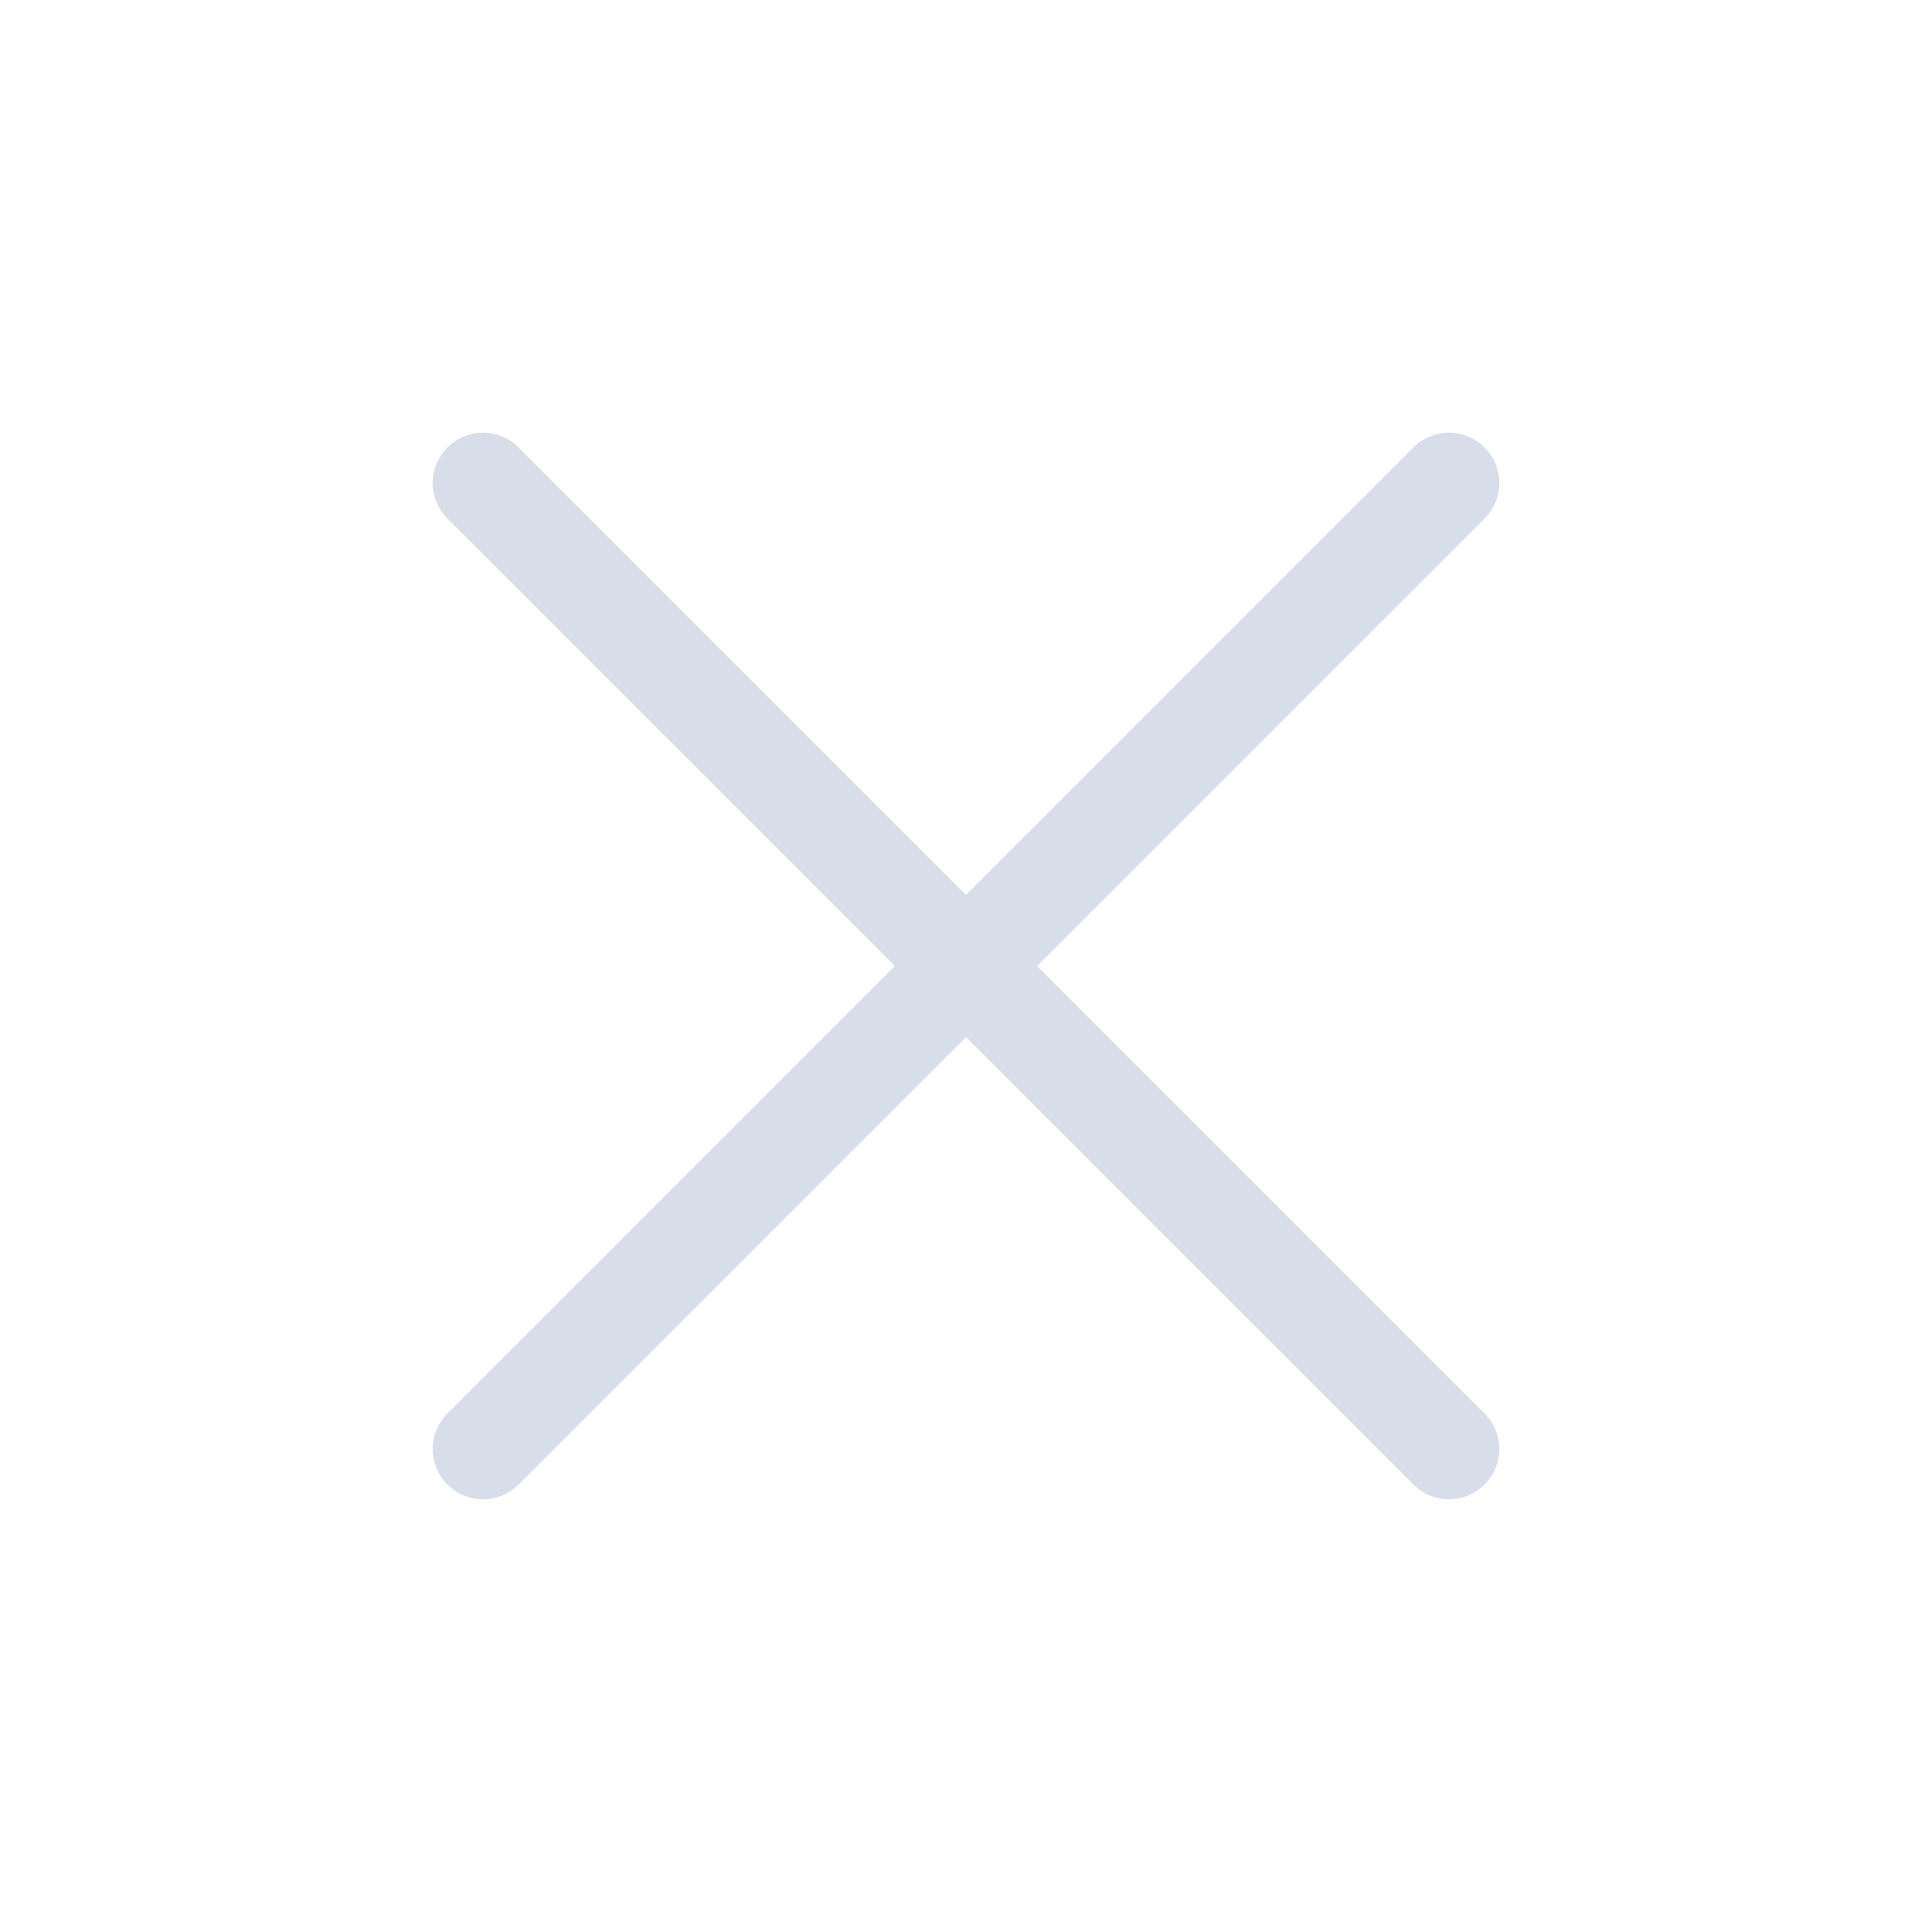
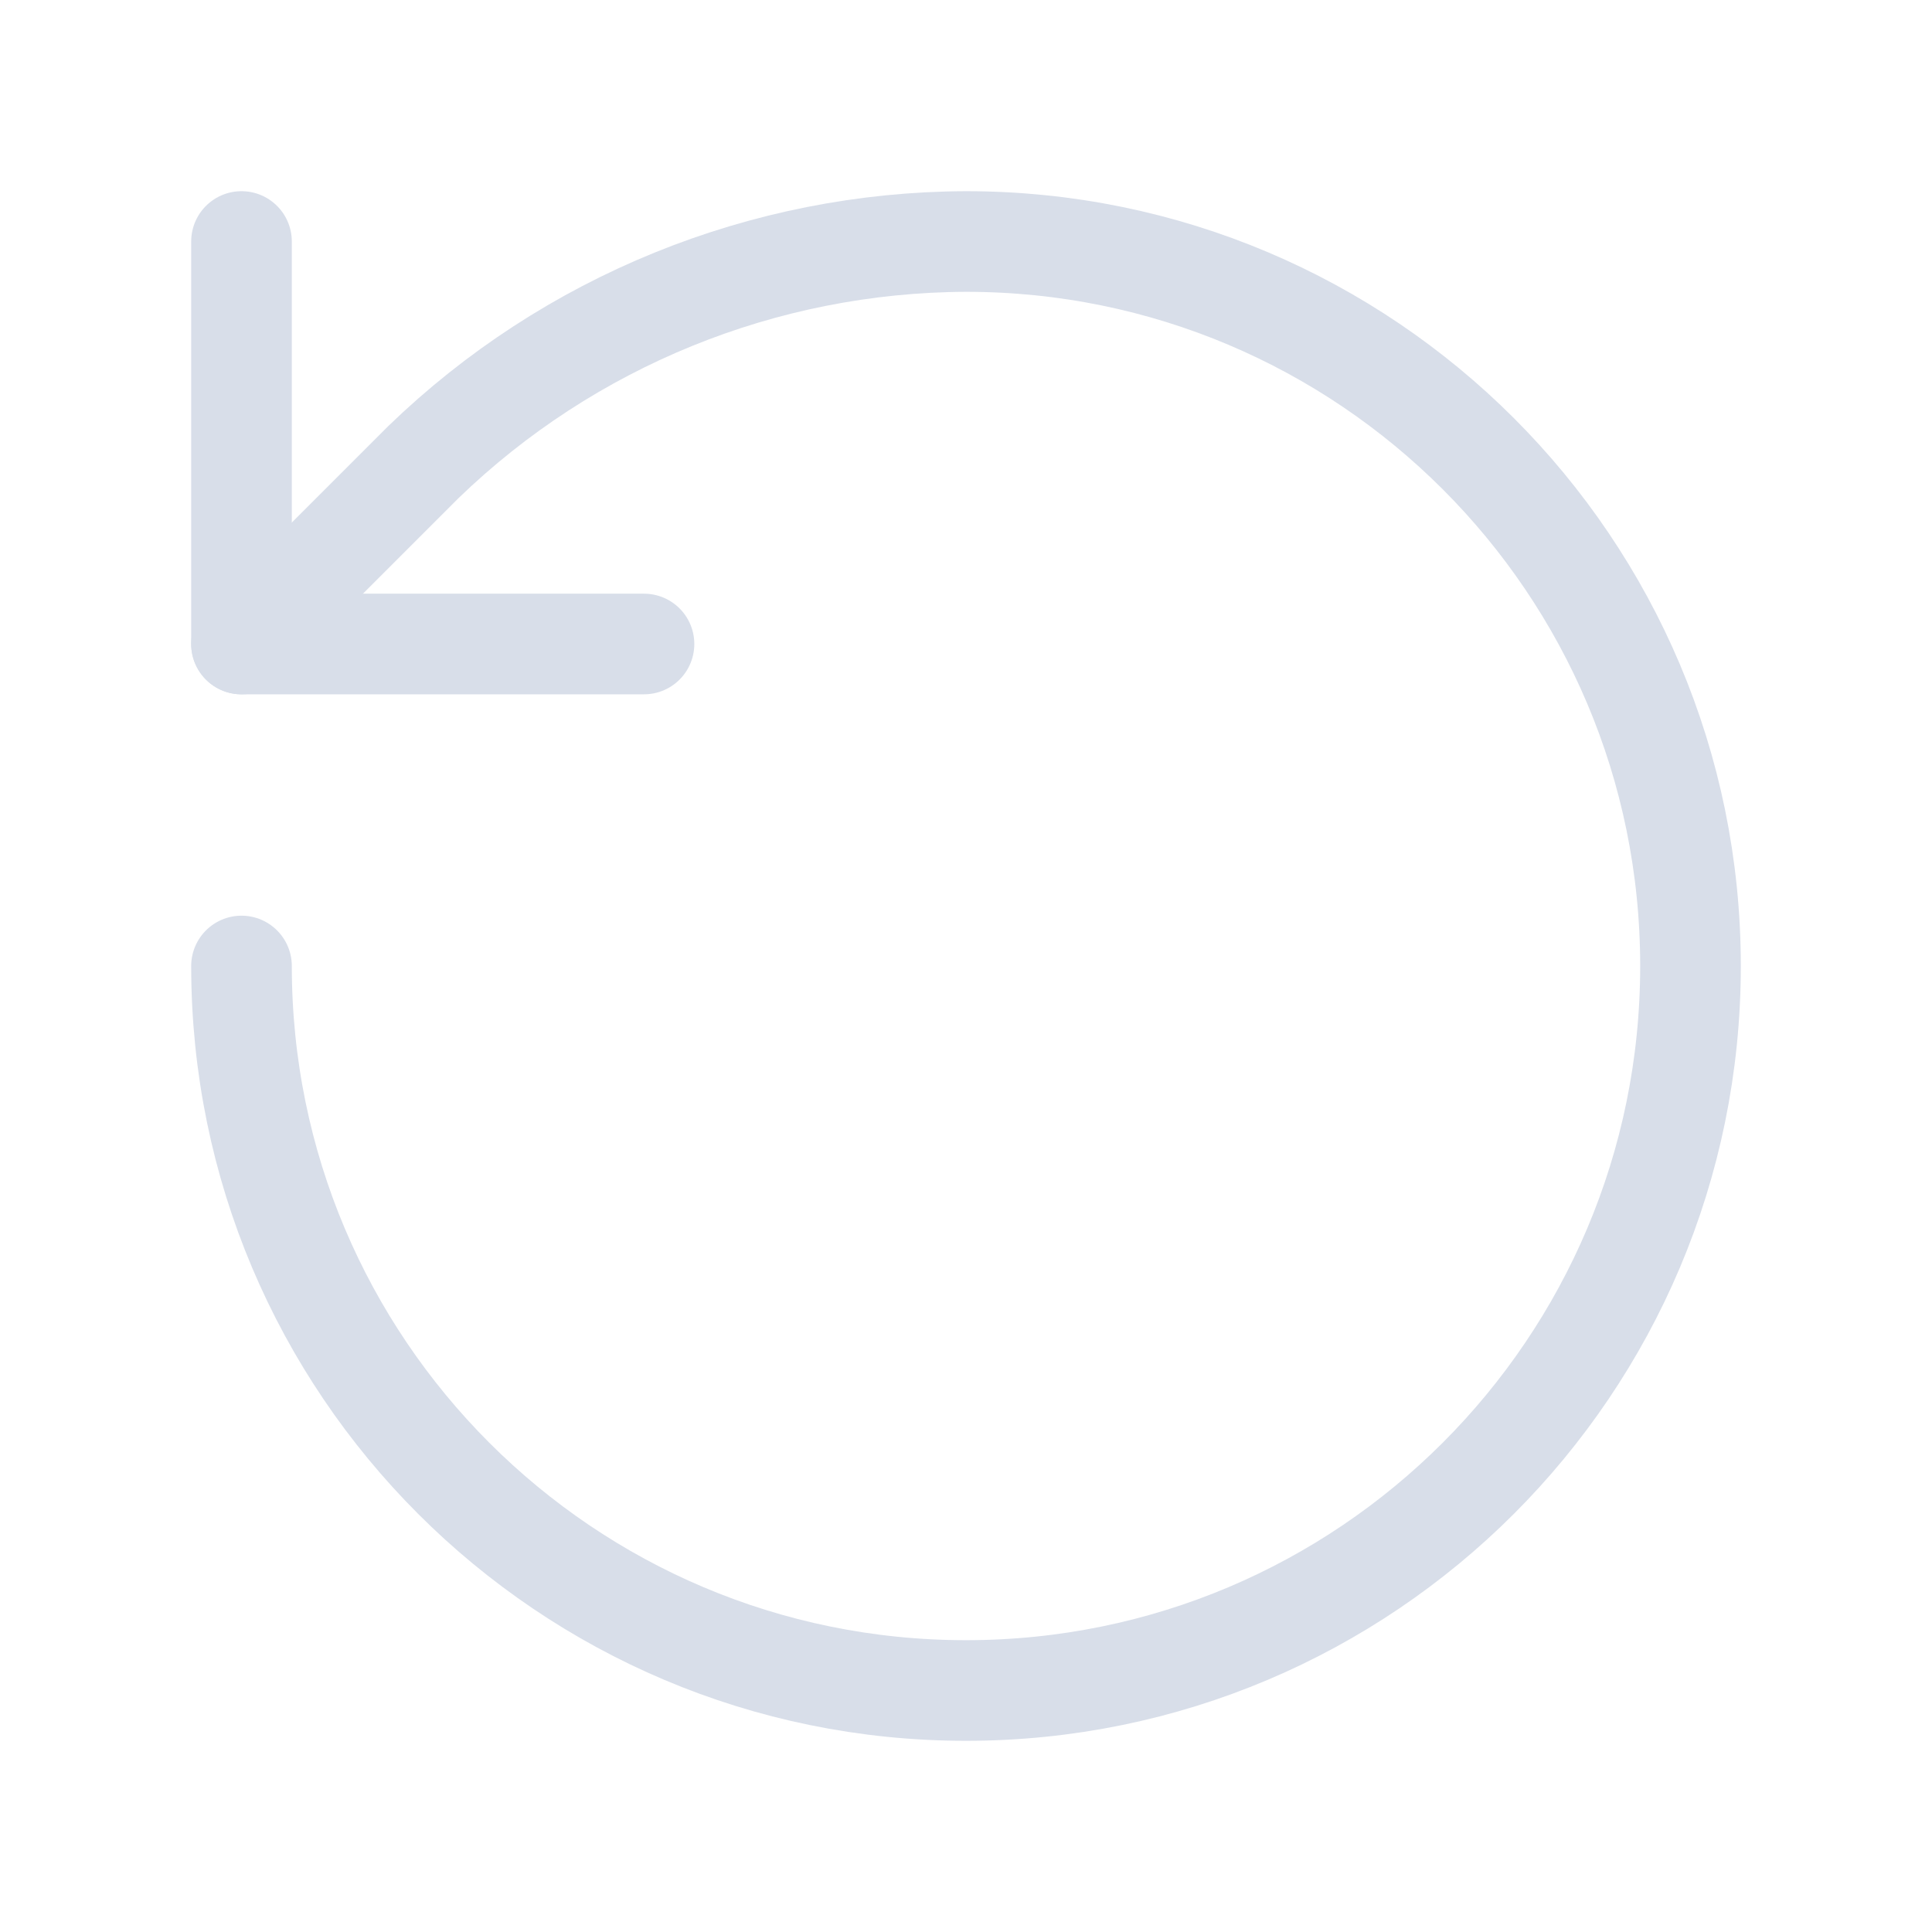
<svg xmlns="http://www.w3.org/2000/svg" width="24" height="24" viewBox="0 0 24 24" fill="none" stroke="#d8dee9" stroke-width="1.25" stroke-linecap="round" stroke-linejoin="round">
-   <path d="M18 6 6 18" />
-   <path d="m6 6 12 12" />
+   <path d="M3 12a9 9 0 1 0 9-9 9.75 9.75 0 0 0-6.74 2.74L3 8" />
+   <path d="M3 3v5h5" />
</svg>
